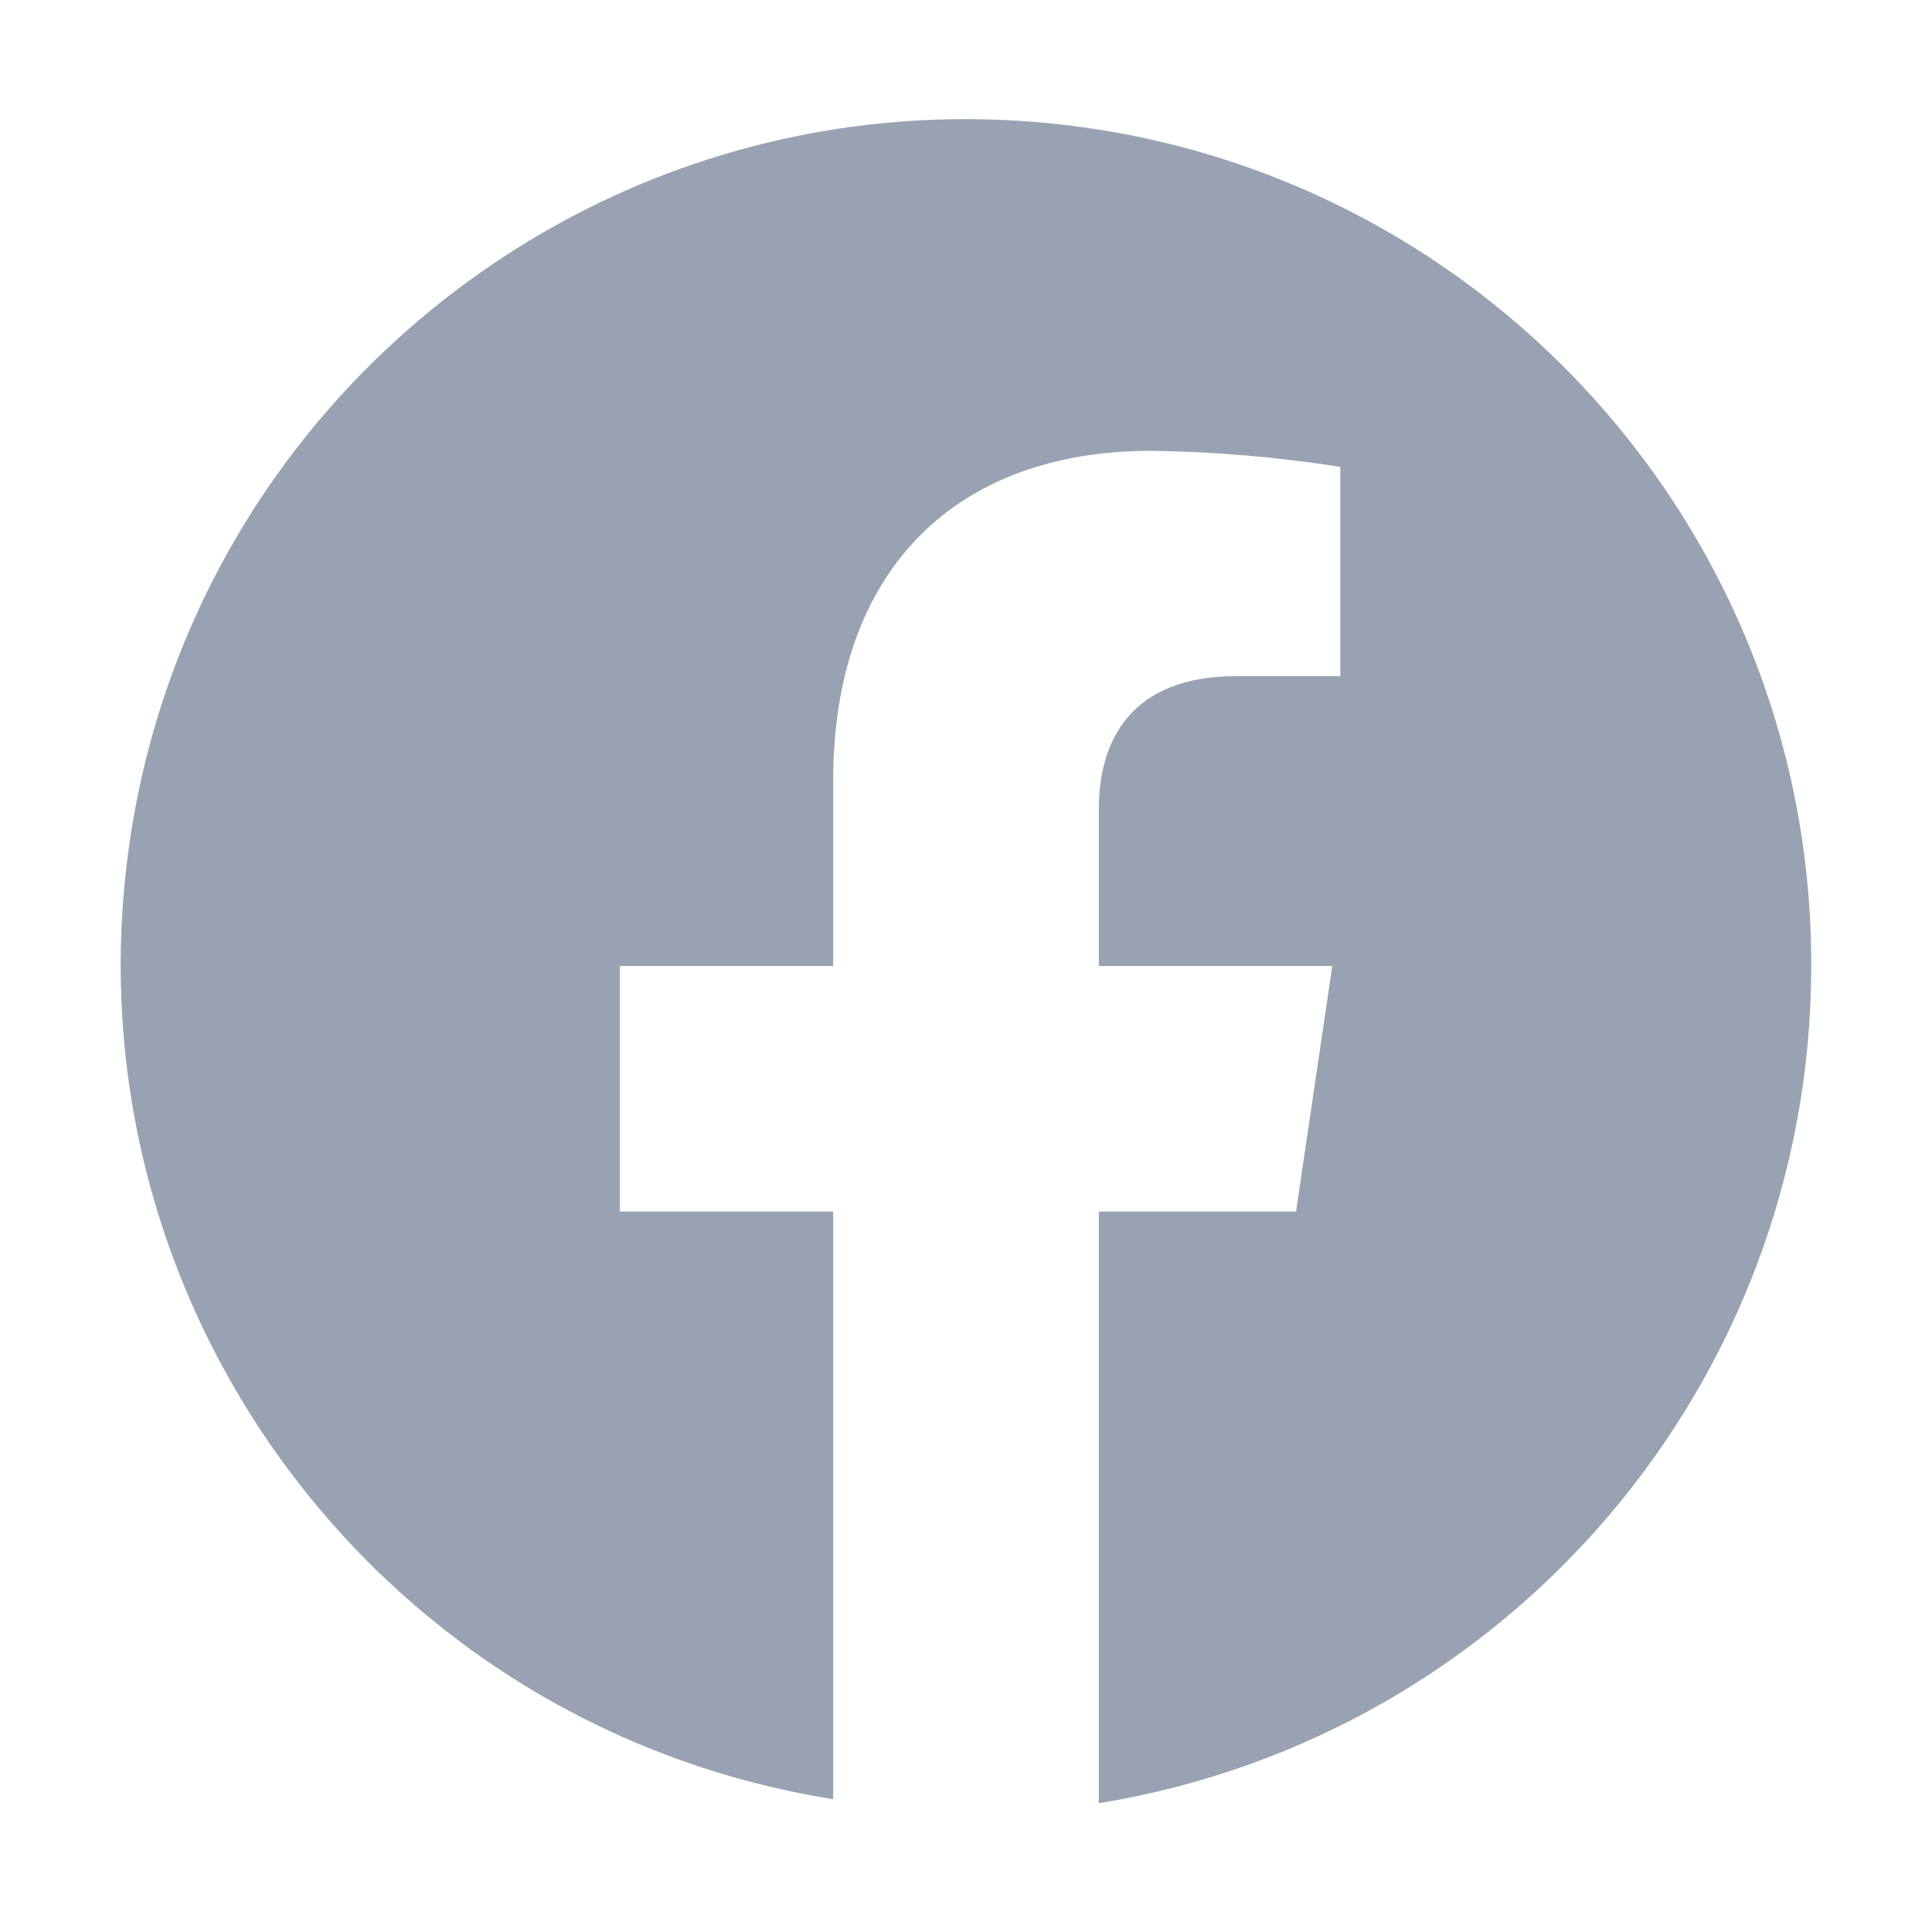
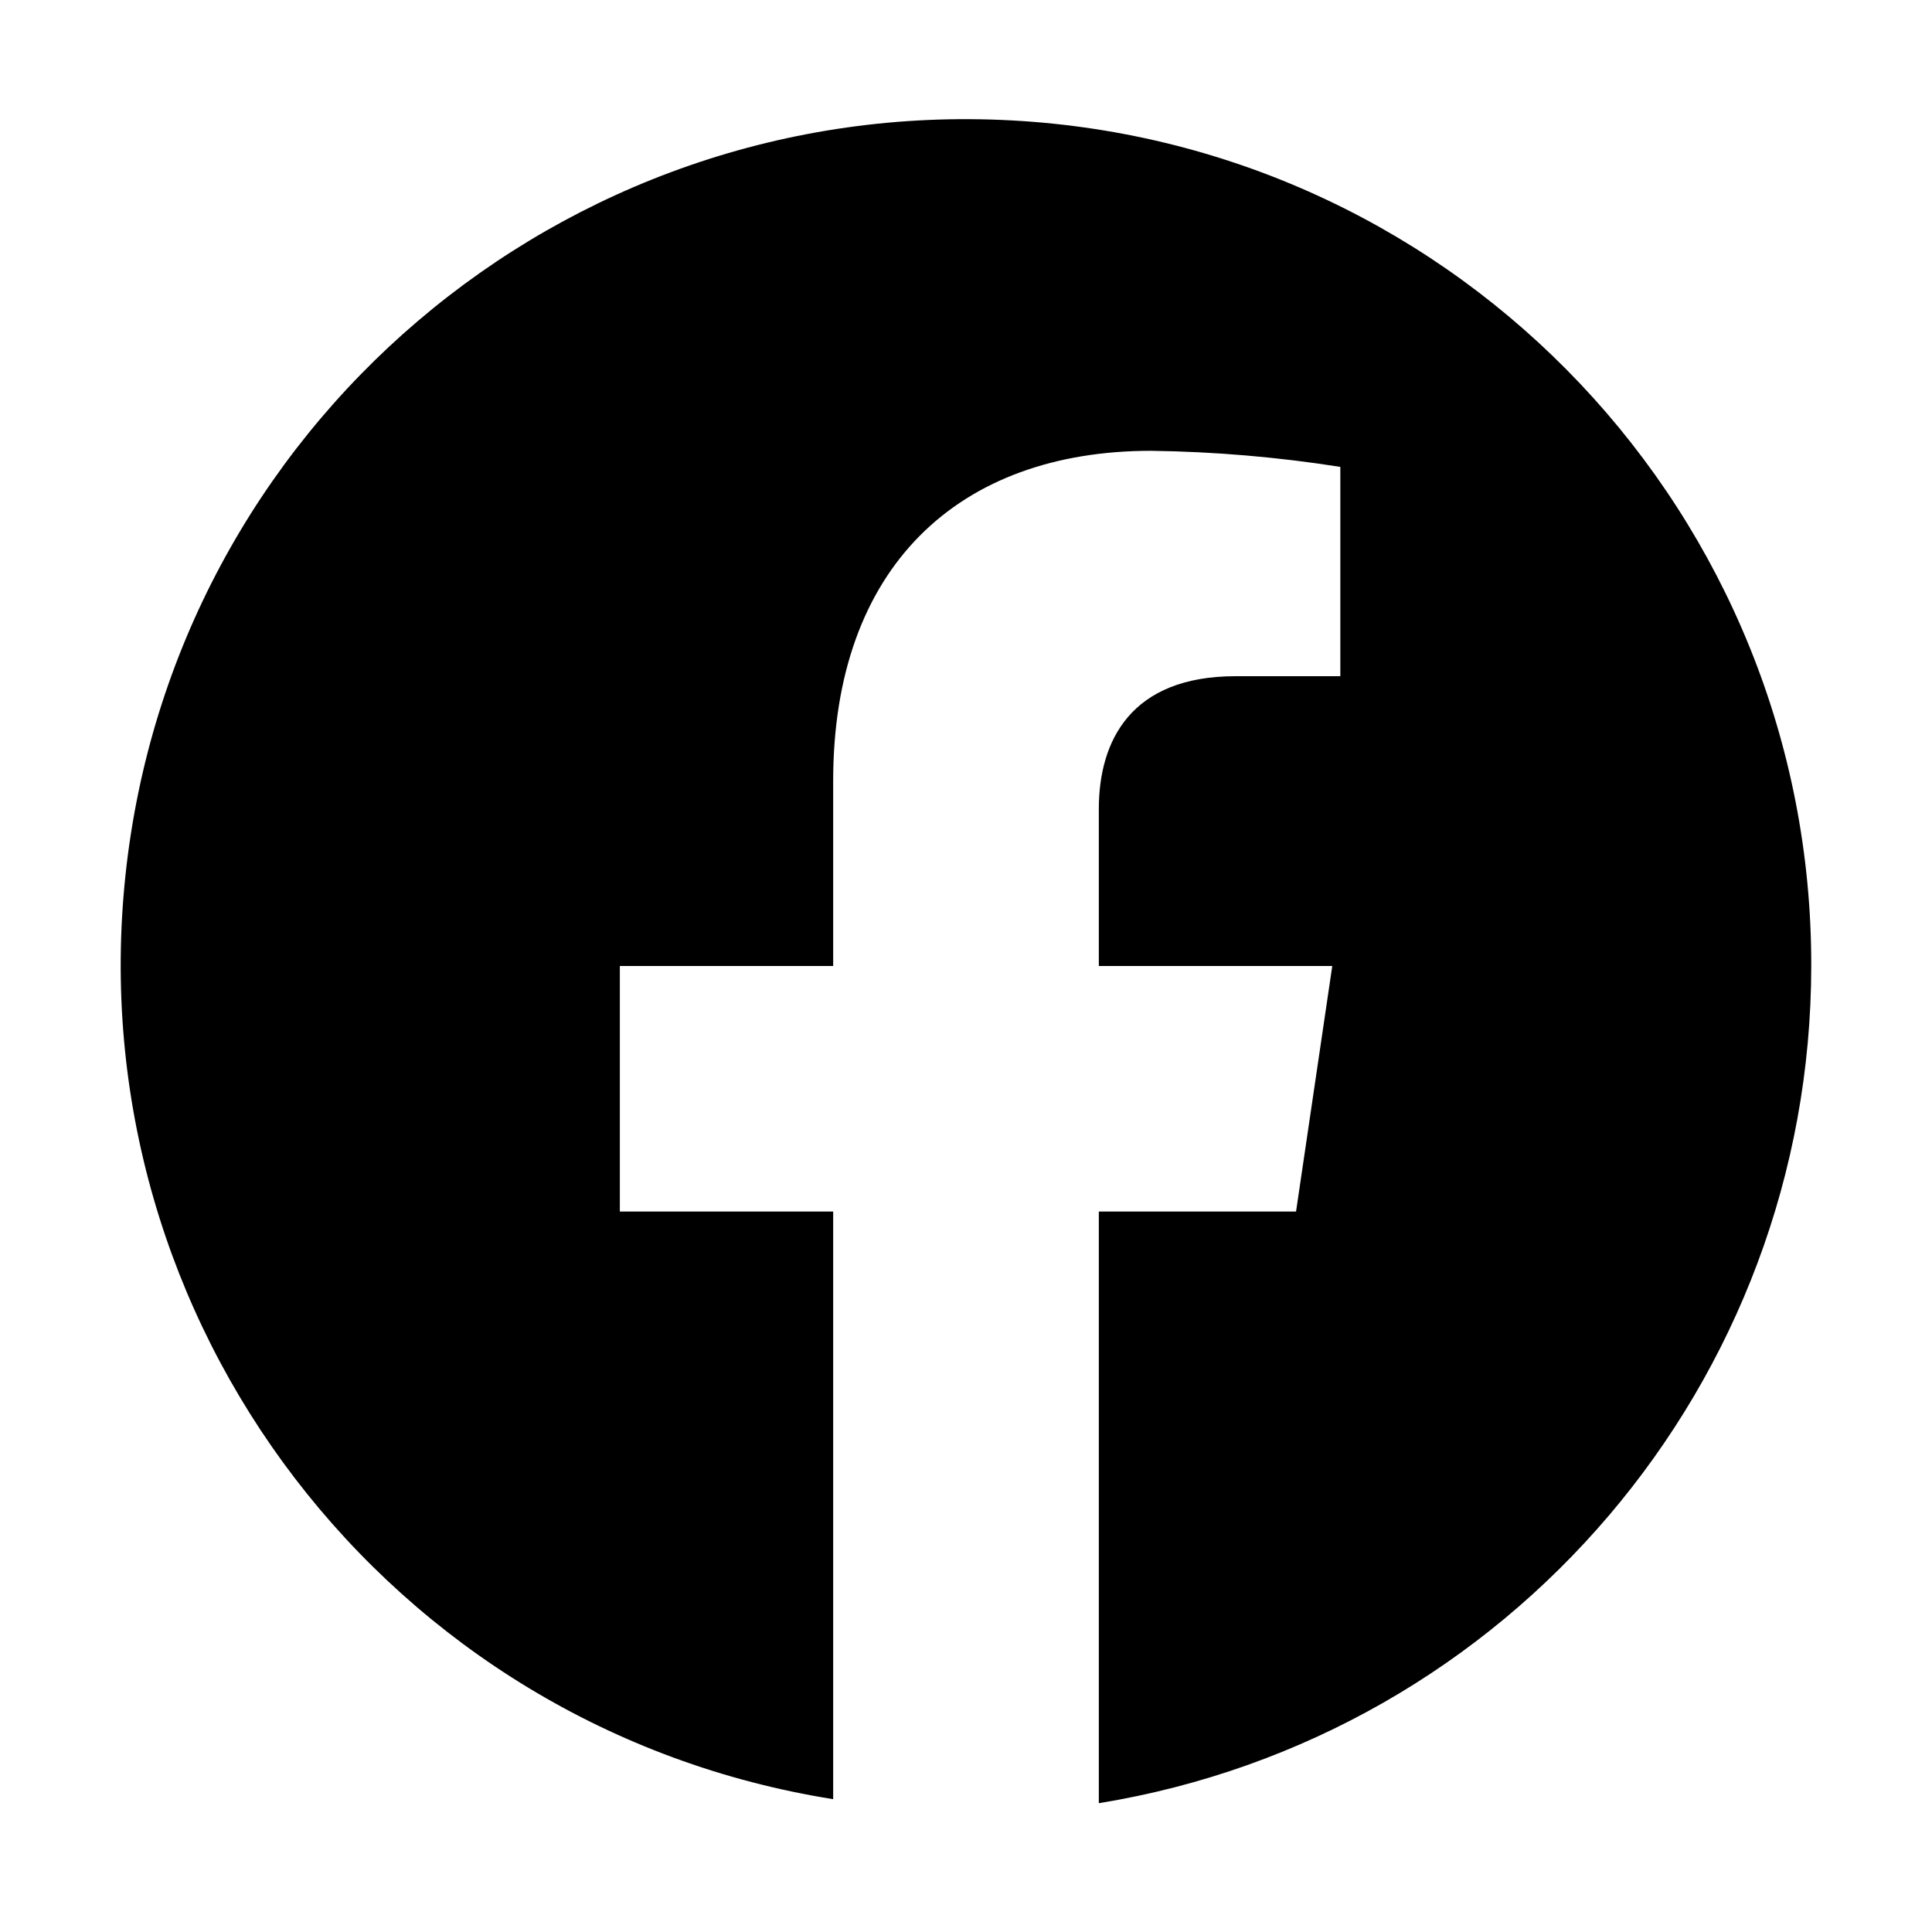
<svg xmlns="http://www.w3.org/2000/svg" id="Logo_Facebook" data-name="Logo — Facebook" width="48" height="48" viewBox="0 0 48 48">
  <rect id="Rectangle_1520" data-name="Rectangle 1520" width="48" height="48" fill="#333" opacity="0" />
  <g id="Group_5003" data-name="Group 5003" transform="translate(3 3)">
-     <path id="Path_4240" data-name="Path 4240" d="M42,21A21,21,0,1,0,17.7,41.7V27.1H12.4V21h5.3V16.4c0-5.3,3.1-8.2,7.9-8.2a33.025,33.025,0,0,1,4.7.4v5.2H27.7c-2.6,0-3.4,1.6-3.4,3.3V21h5.8l-.9,6.1H24.3V41.8A21.087,21.087,0,0,0,42,21Z" fill="#98A2B3" />
+     <path id="Path_4240" data-name="Path 4240" d="M42,21A21,21,0,1,0,17.7,41.7V27.1H12.4V21h5.3V16.4c0-5.3,3.1-8.2,7.9-8.2a33.025,33.025,0,0,1,4.7.4v5.2H27.7c-2.6,0-3.4,1.6-3.4,3.3V21h5.8l-.9,6.1H24.3V41.8A21.087,21.087,0,0,0,42,21Z" fill="currentColor" />
  </g>
</svg>
